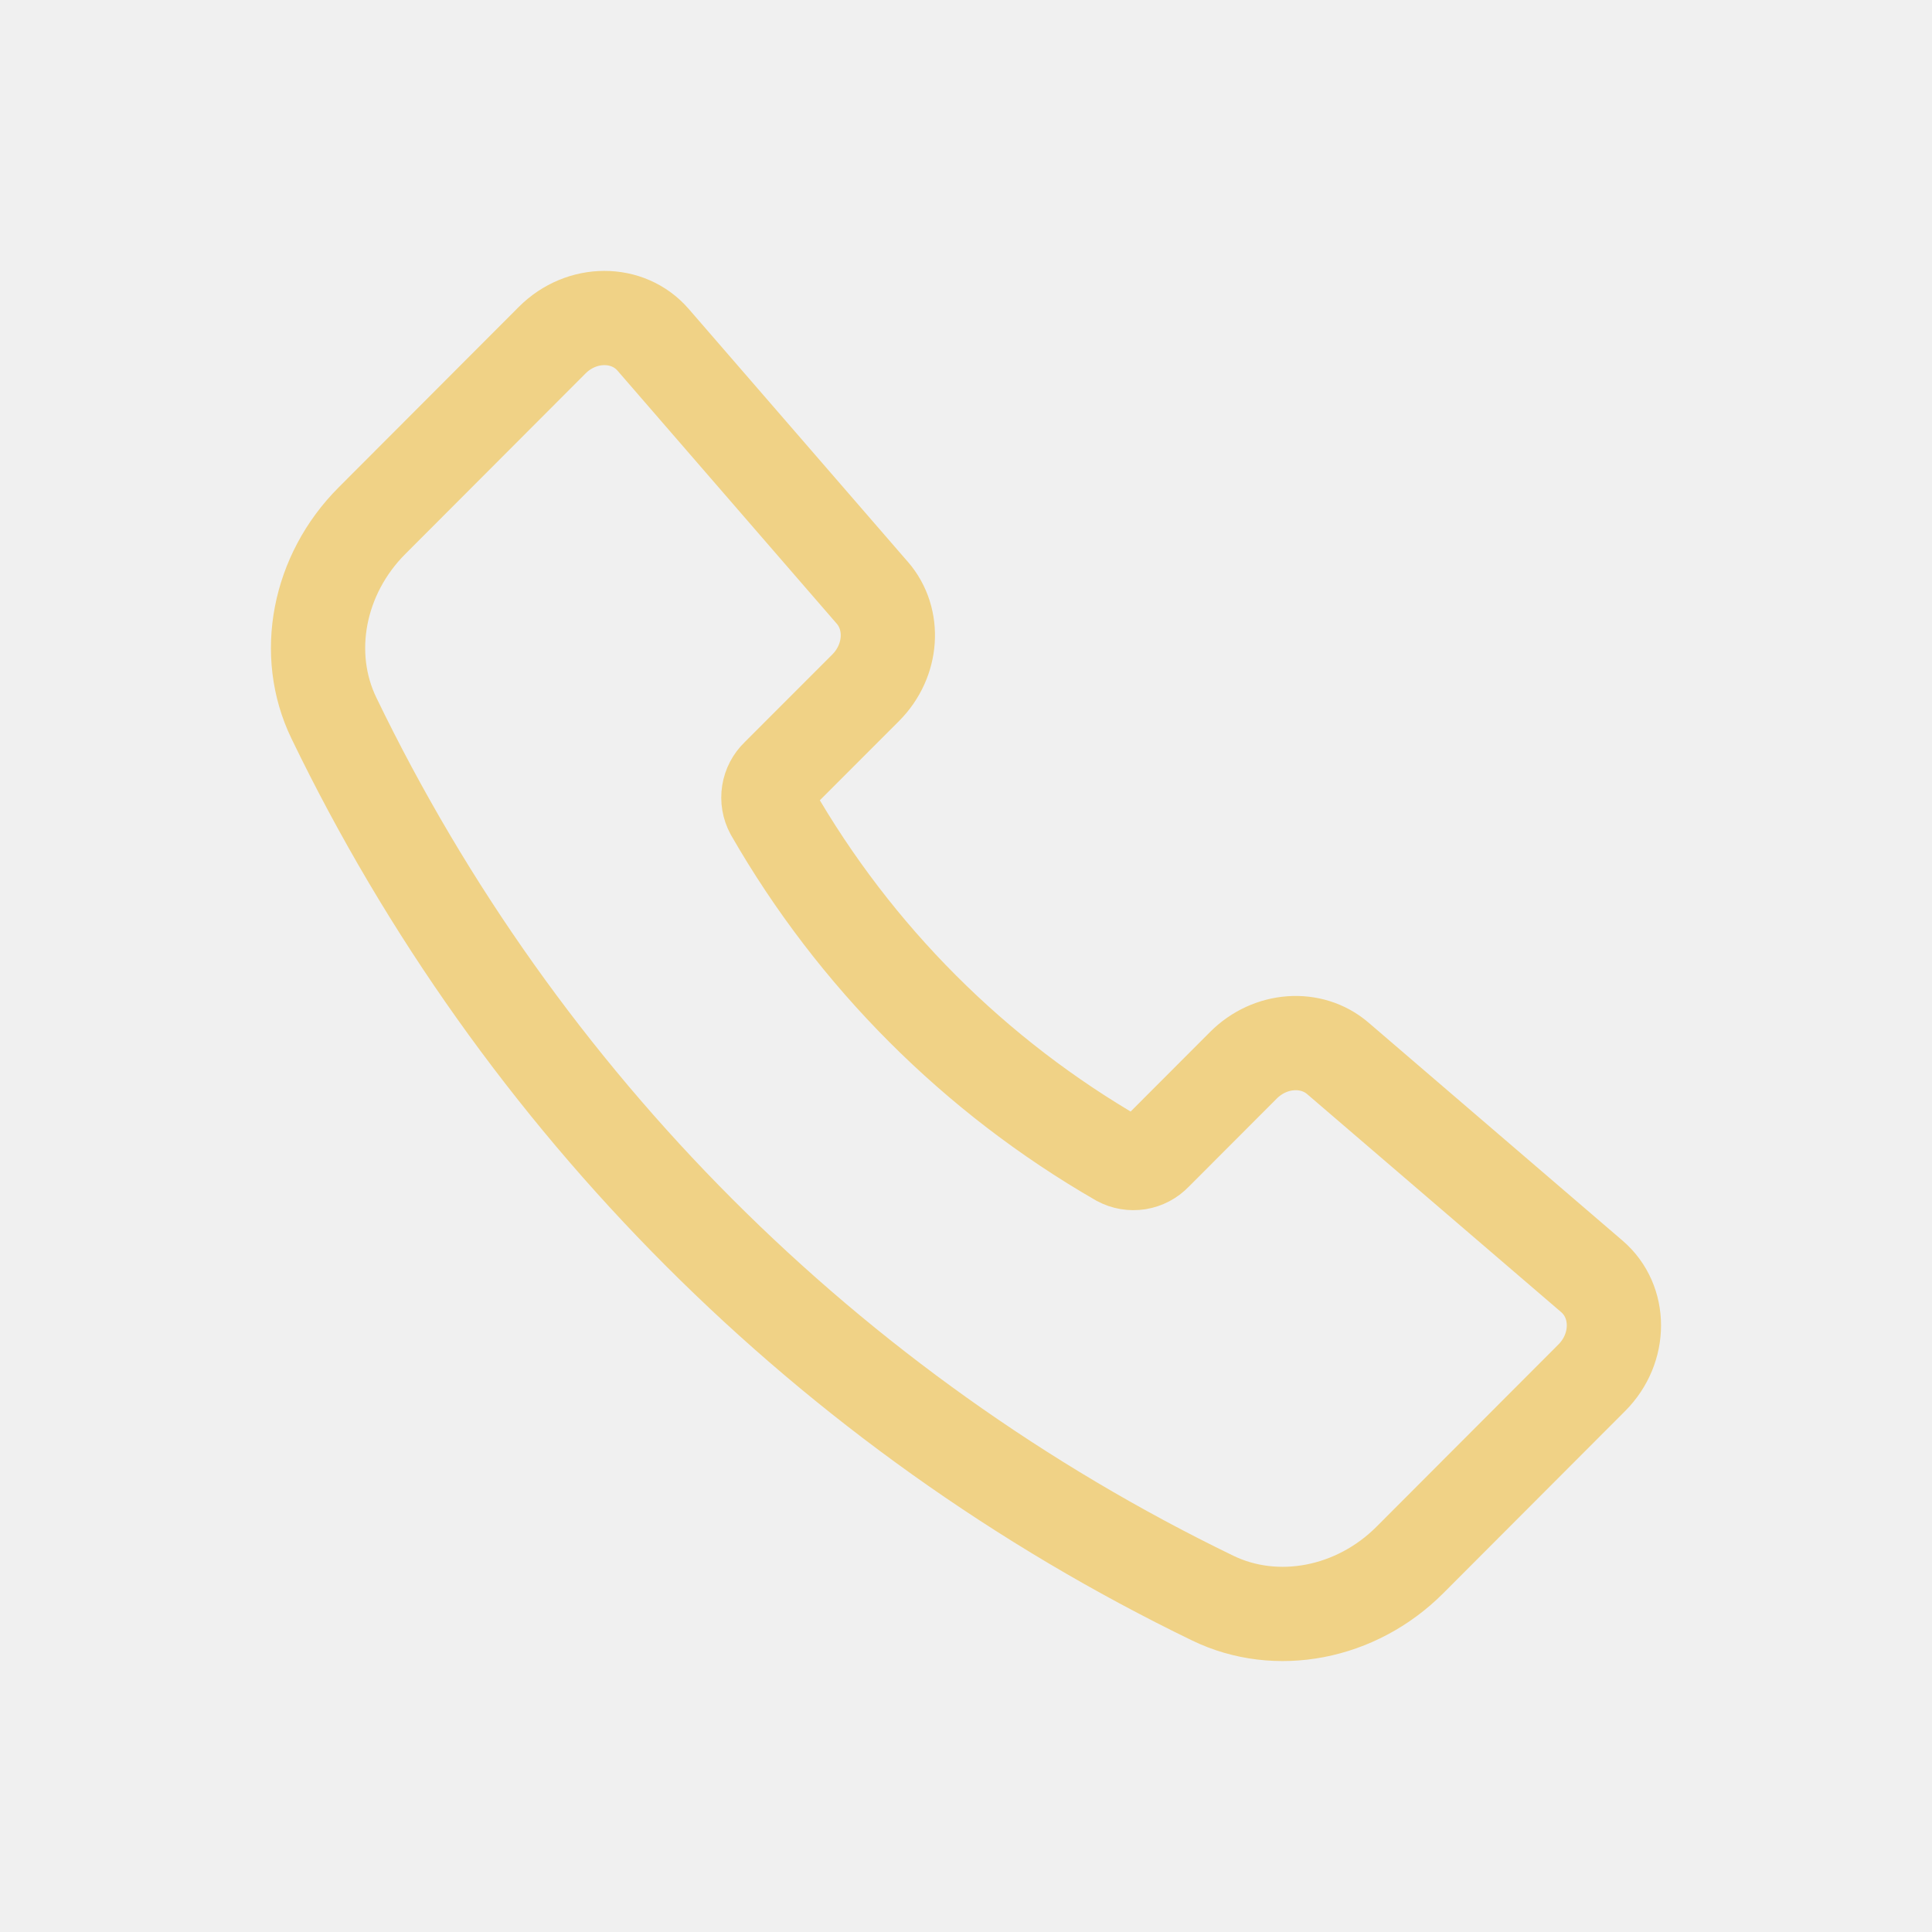
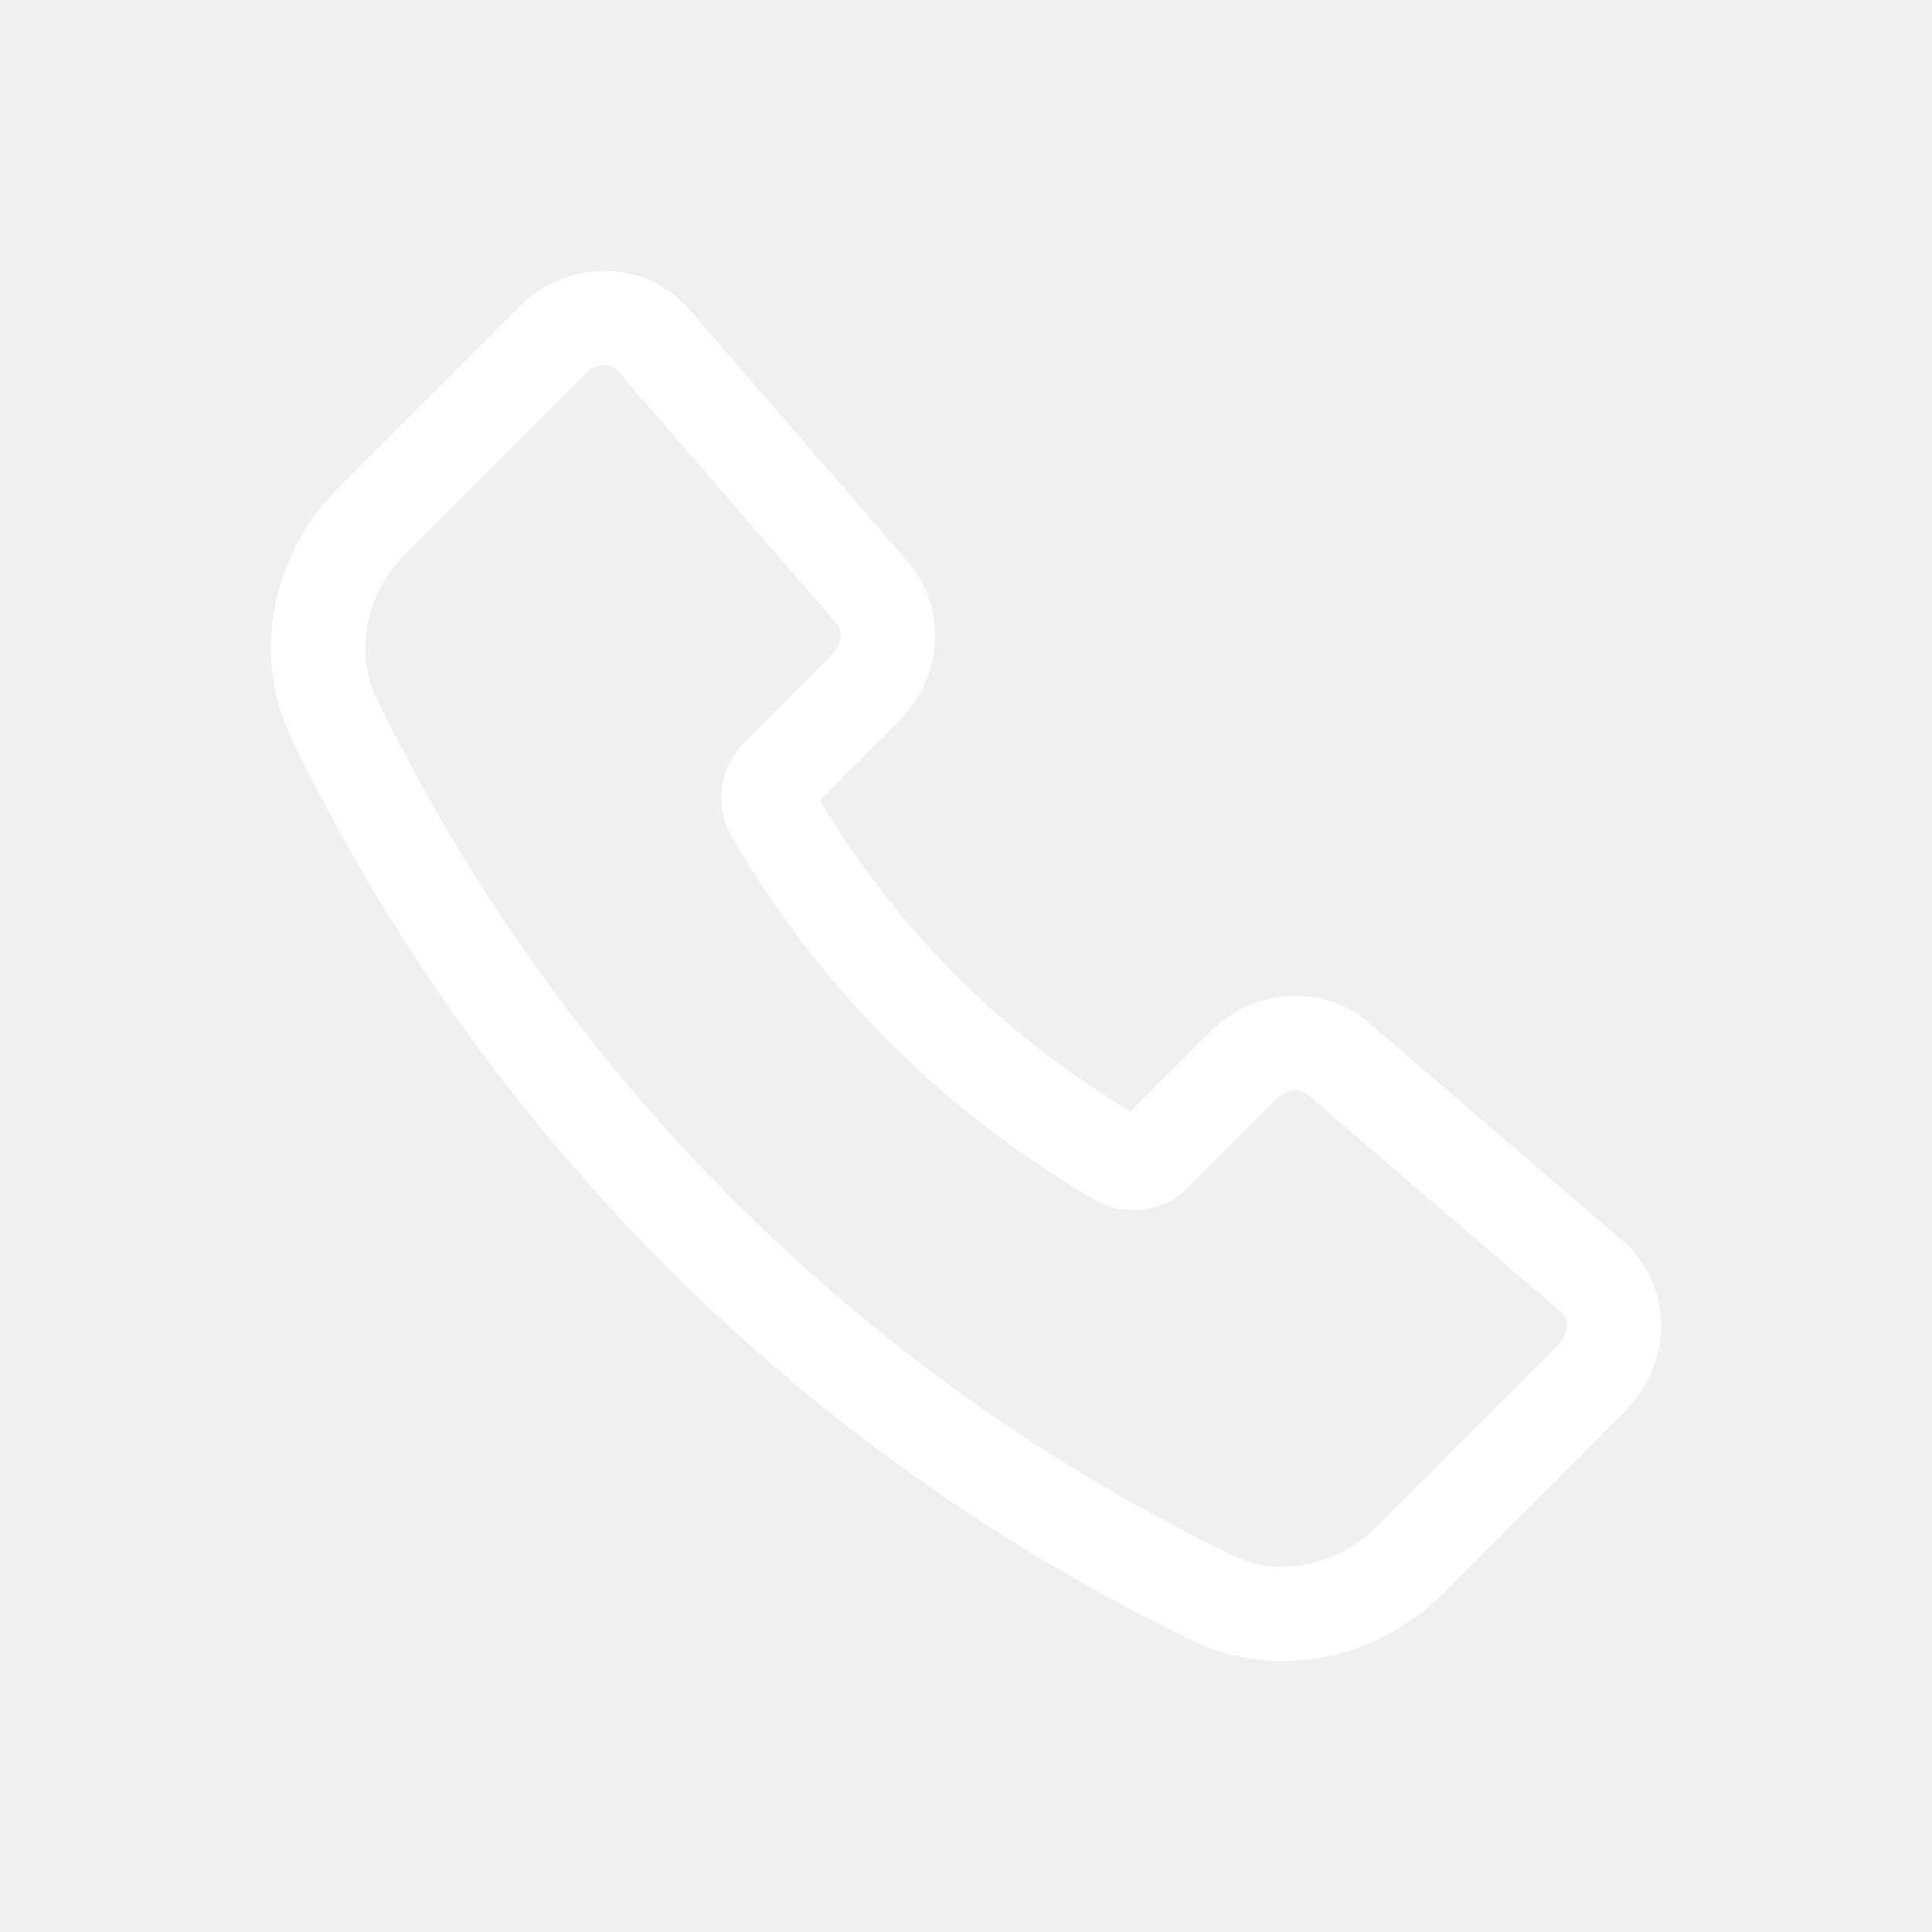
<svg xmlns="http://www.w3.org/2000/svg" width="41" height="41" viewBox="0 0 41 41" fill="none">
-   <path d="M18.512 12.58L13.86 7.211C13.324 6.592 12.341 6.595 11.718 7.219L7.893 11.051C6.754 12.191 6.428 13.883 7.087 15.241C11.022 23.387 17.592 29.967 25.733 33.913C27.089 34.572 28.78 34.246 29.919 33.106L33.78 29.238C34.405 28.612 34.407 27.624 33.782 27.087L28.392 22.461C27.829 21.977 26.953 22.04 26.388 22.606L24.512 24.485C24.416 24.585 24.29 24.652 24.152 24.674C24.015 24.695 23.874 24.672 23.752 24.606C20.686 22.84 18.143 20.294 16.382 17.226C16.316 17.103 16.292 16.962 16.314 16.825C16.336 16.687 16.402 16.561 16.503 16.464L18.373 14.593C18.939 14.024 19.001 13.144 18.512 12.579V12.58Z" stroke="#F0D286" stroke-width="2" stroke-linecap="round" stroke-linejoin="round" />
+   <path d="M18.512 12.58L13.86 7.211C13.324 6.592 12.341 6.595 11.718 7.219L7.893 11.051C6.754 12.191 6.428 13.883 7.087 15.241C11.022 23.387 17.592 29.967 25.733 33.913C27.089 34.572 28.78 34.246 29.919 33.106L33.78 29.238C34.405 28.612 34.407 27.624 33.782 27.087L28.392 22.461C27.829 21.977 26.953 22.04 26.388 22.606L24.512 24.485C24.416 24.585 24.29 24.652 24.152 24.674C24.015 24.695 23.874 24.672 23.752 24.606C20.686 22.84 18.143 20.294 16.382 17.226C16.316 17.103 16.292 16.962 16.314 16.825C16.336 16.687 16.402 16.561 16.503 16.464L18.373 14.593C18.939 14.024 19.001 13.144 18.512 12.579V12.58Z" stroke="white" stroke-width="2" stroke-linecap="round" stroke-linejoin="round" />
</svg>
